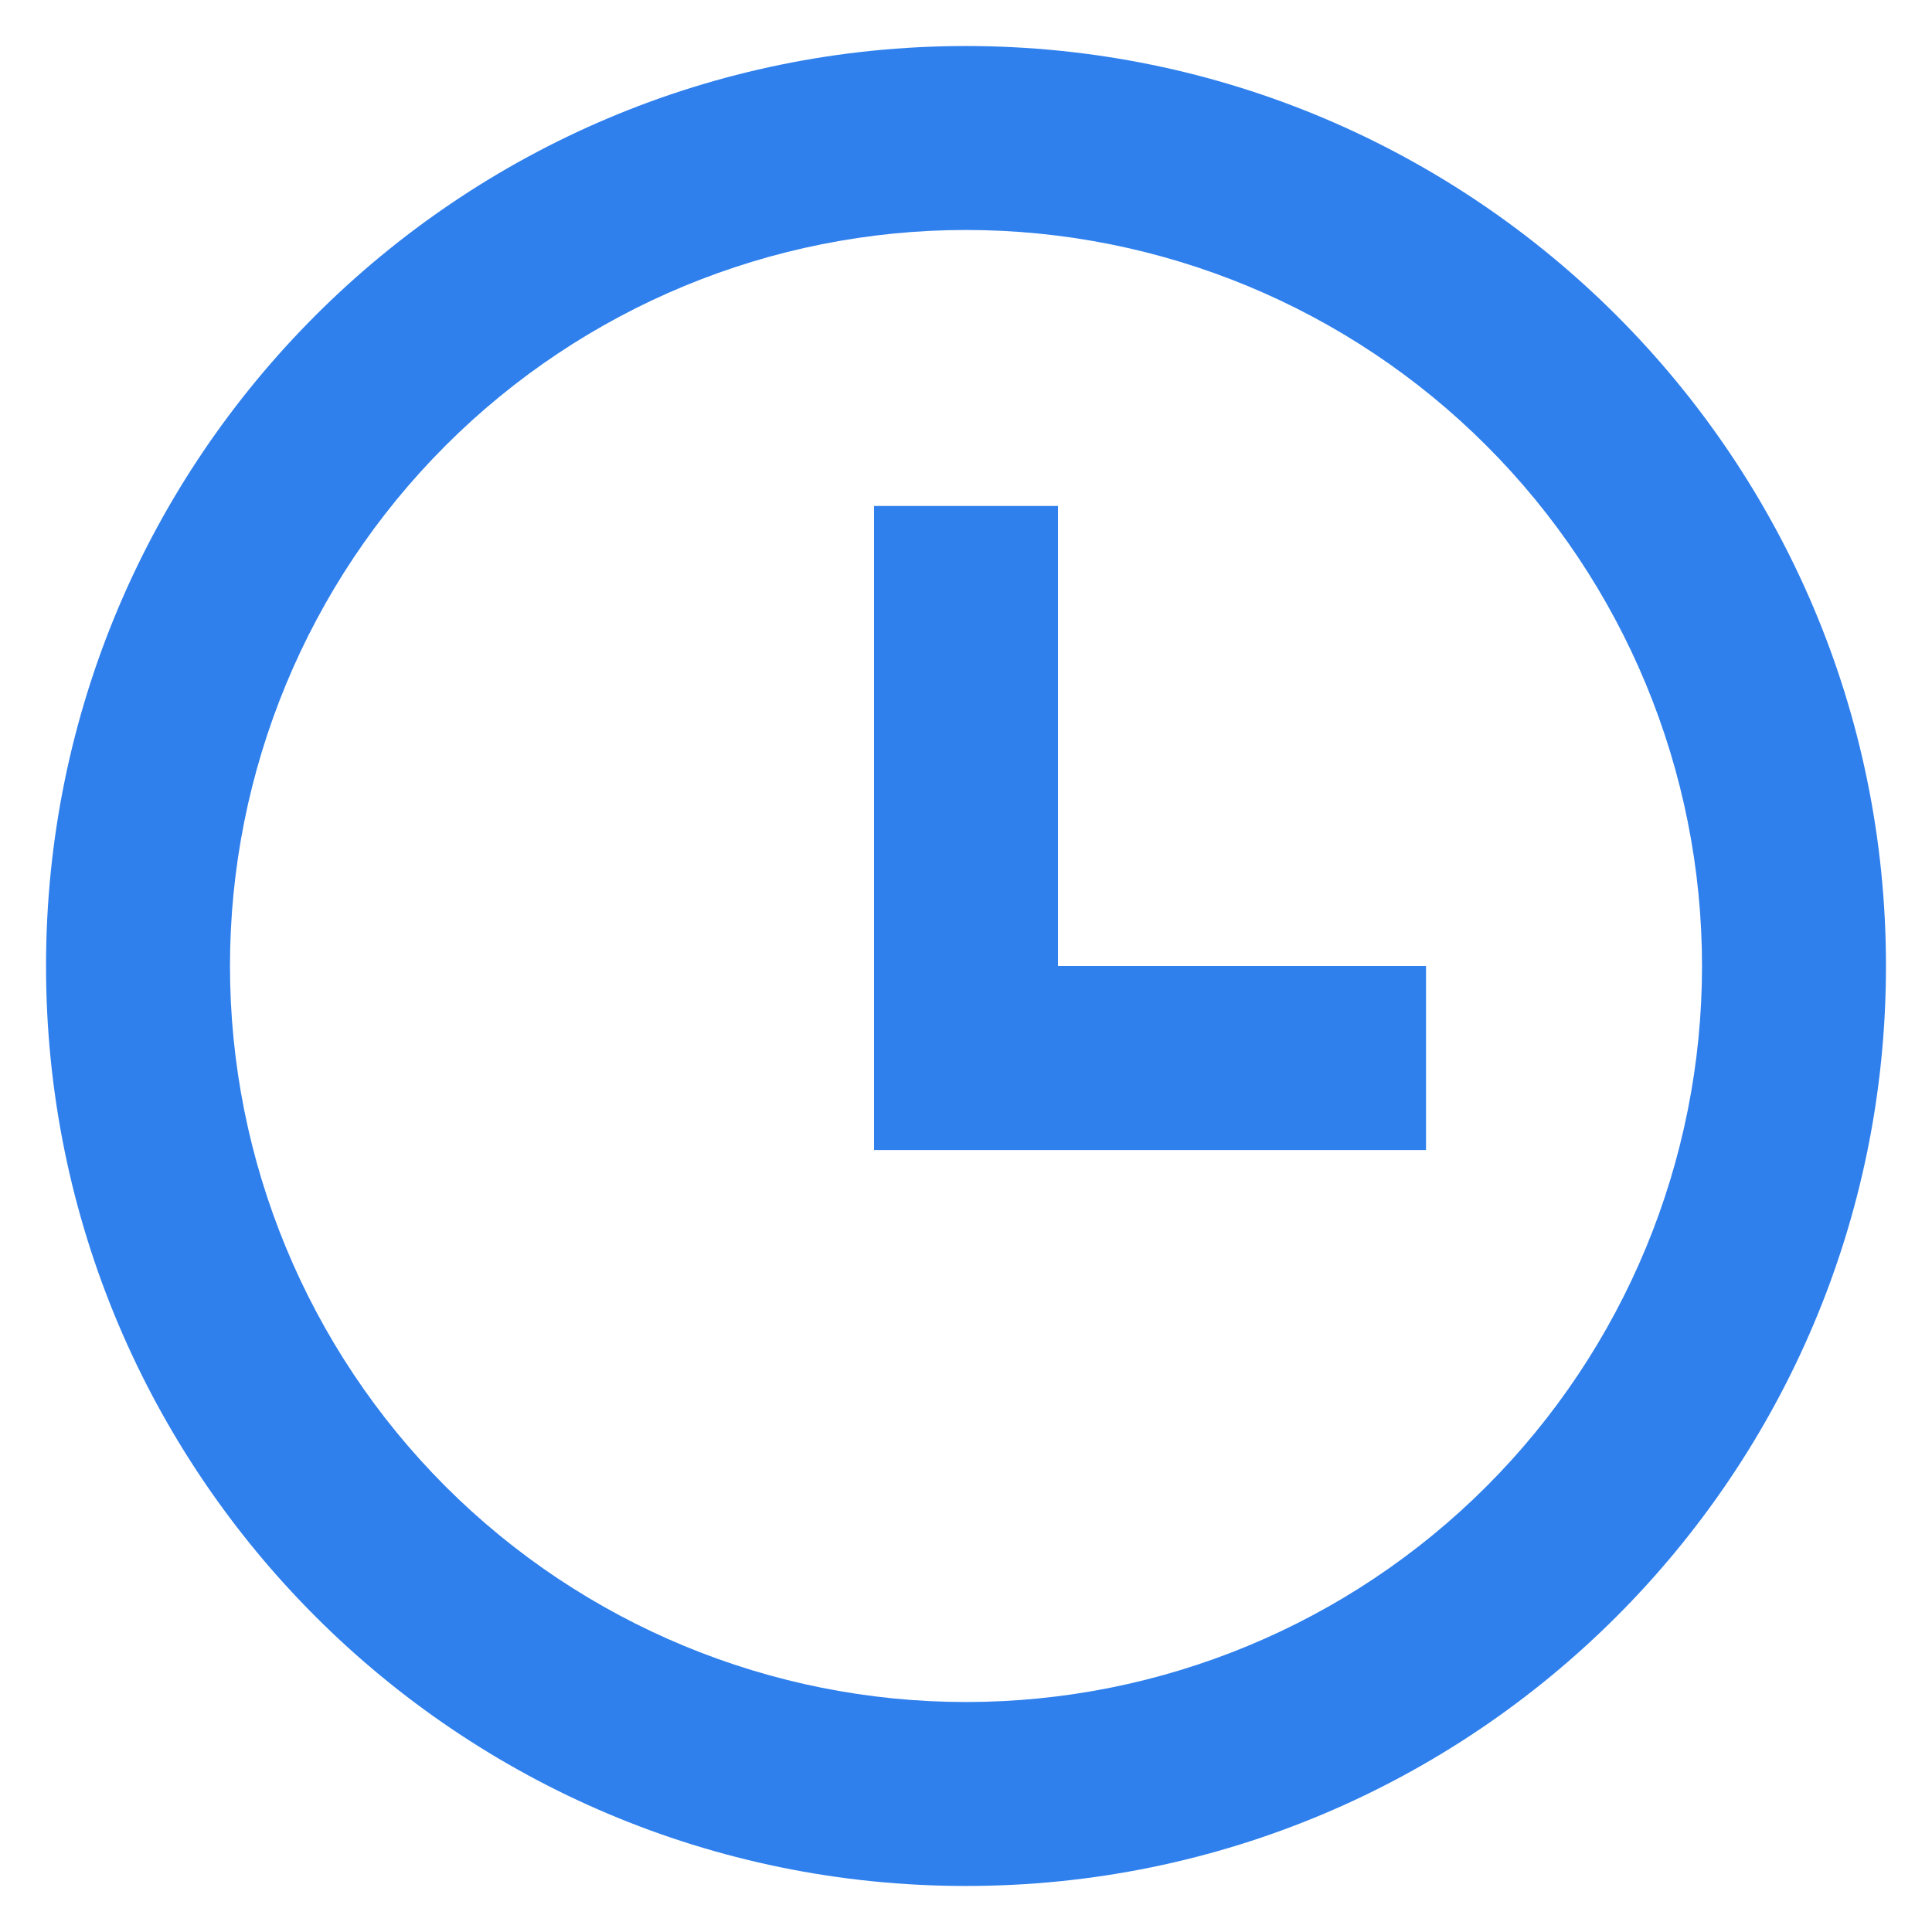
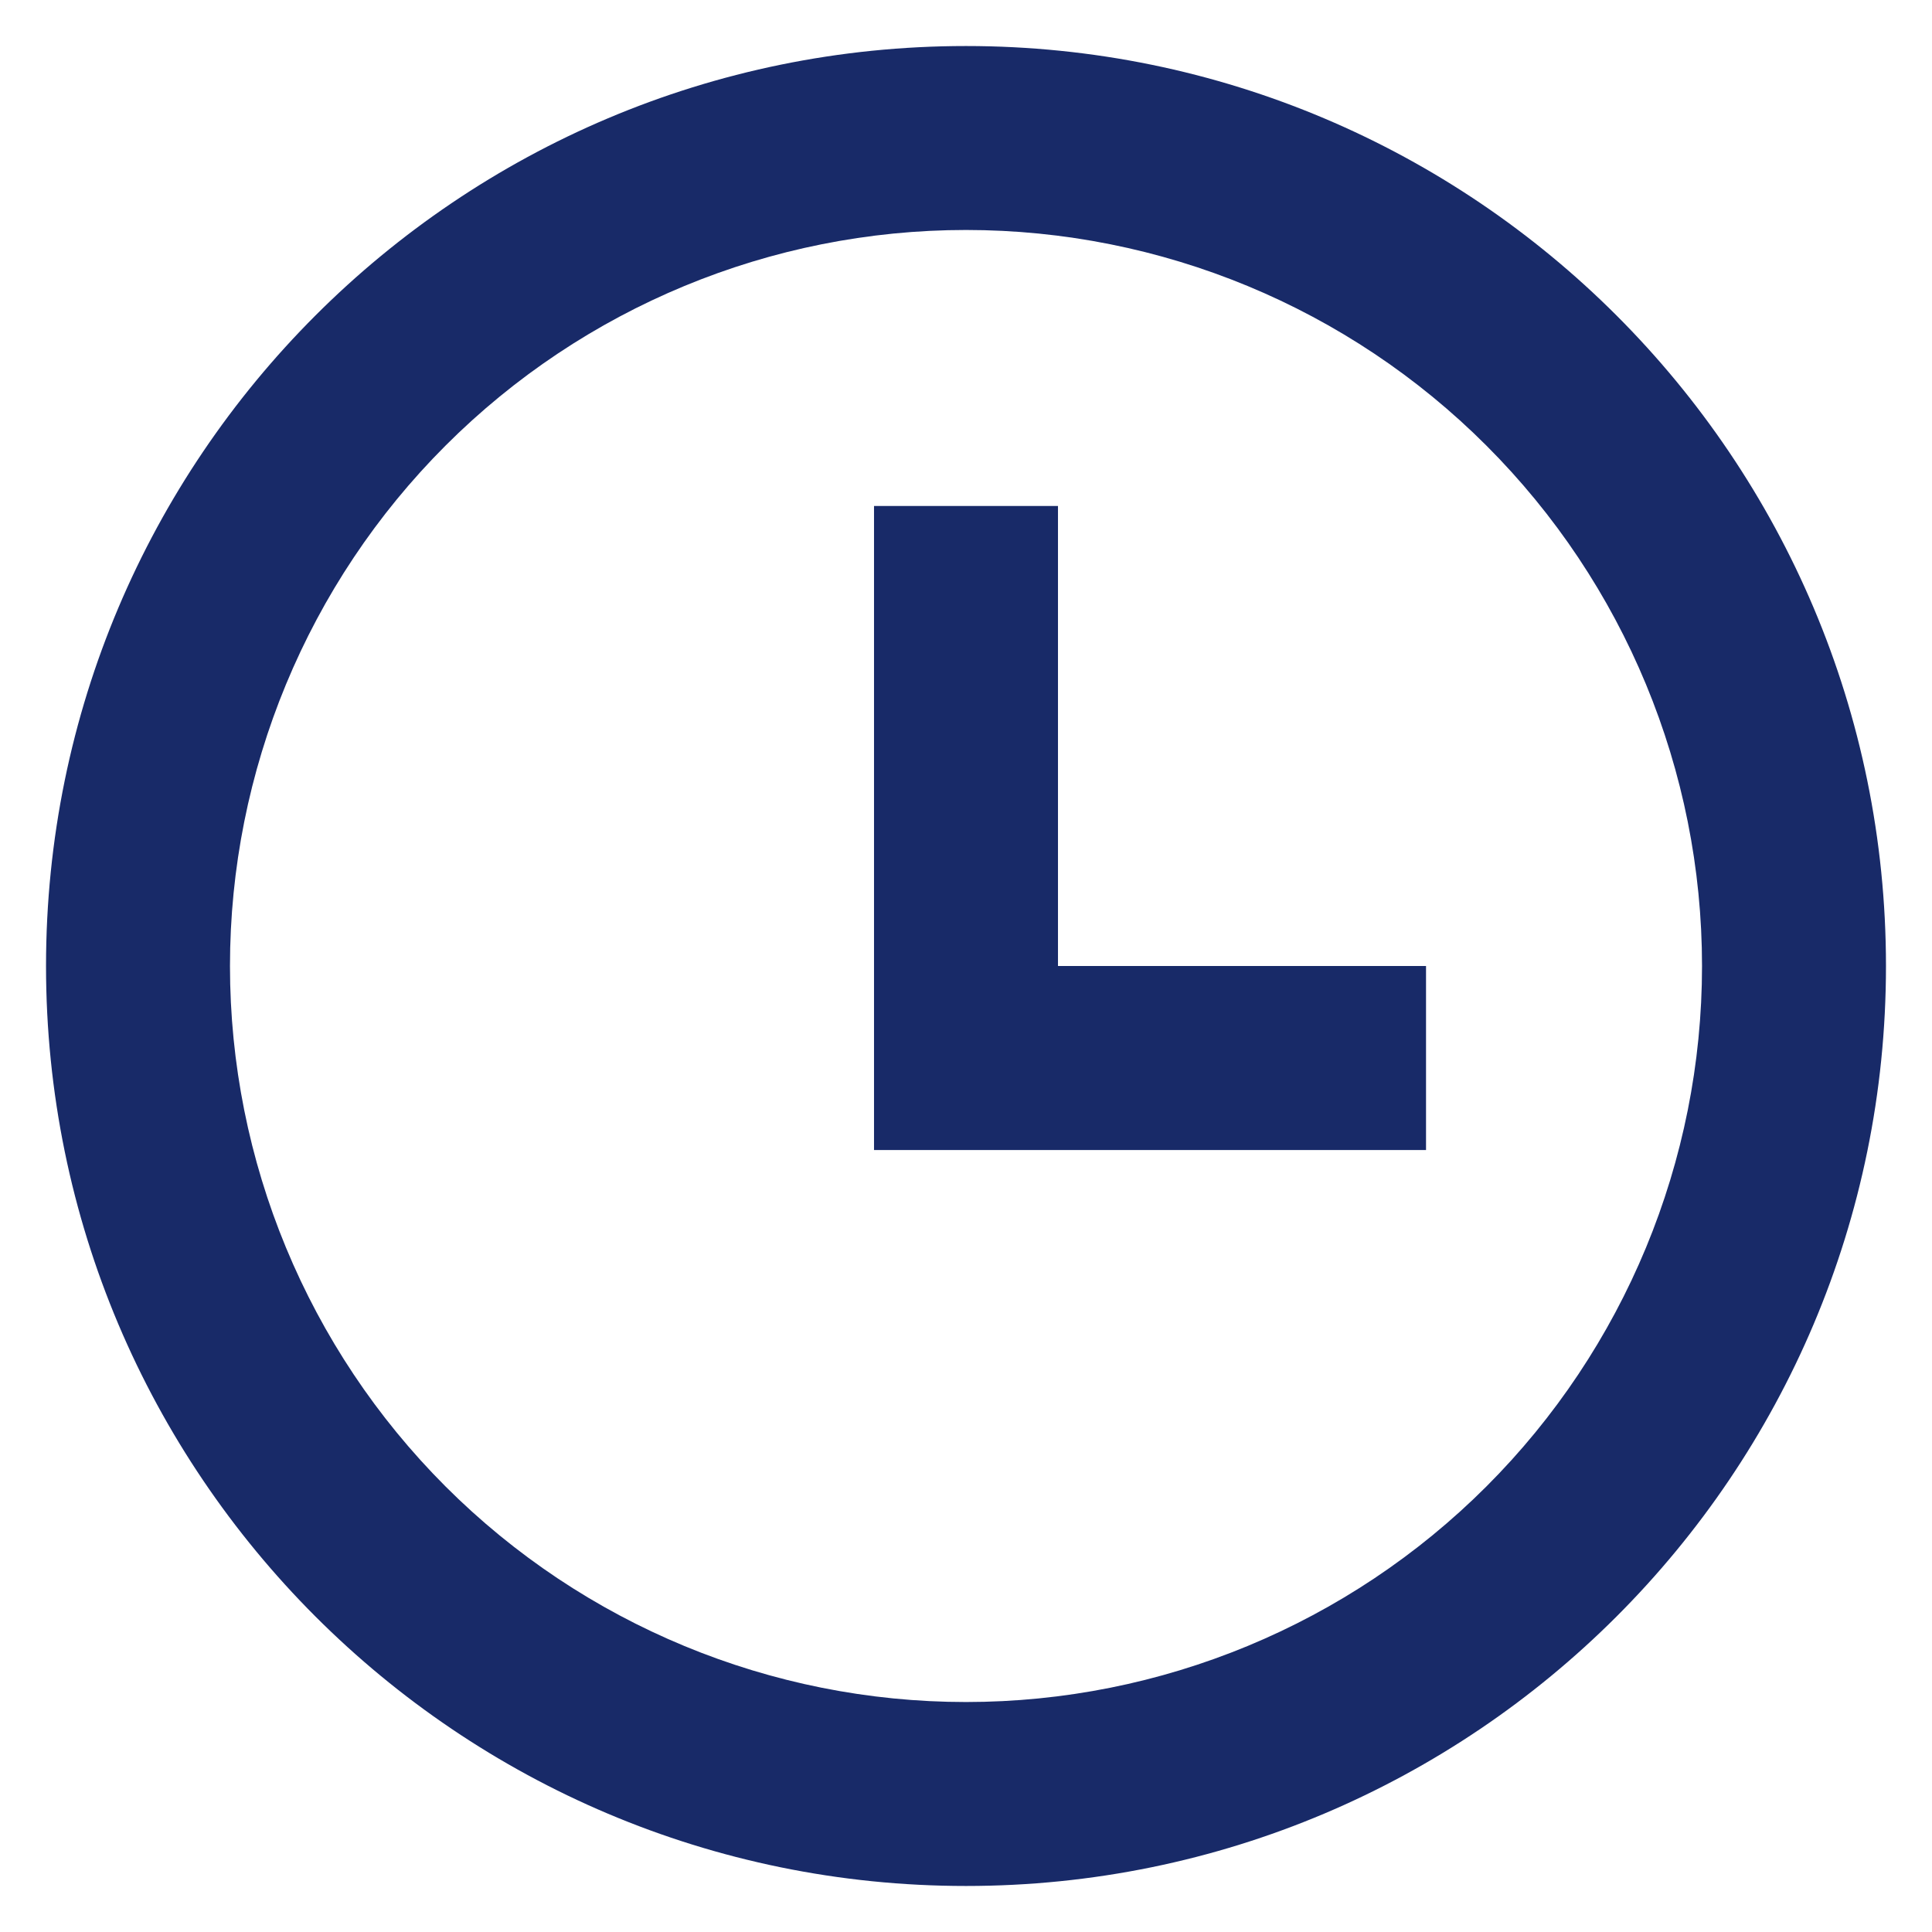
<svg xmlns="http://www.w3.org/2000/svg" width="28" height="28" viewBox="0 0 28 28" fill="none">
-   <path d="M14 27.333C6.636 27.333 0.667 21.364 0.667 14C0.667 6.636 6.636 0.667 14 0.667C21.364 0.667 27.333 6.636 27.333 14C27.333 21.364 21.364 27.333 14 27.333ZM14 24.667C16.829 24.667 19.542 23.543 21.542 21.543C23.543 19.542 24.667 16.829 24.667 14C24.667 11.171 23.543 8.458 21.542 6.458C19.542 4.457 16.829 3.333 14 3.333C11.171 3.333 8.458 4.457 6.457 6.458C4.457 8.458 3.333 11.171 3.333 14C3.333 16.829 4.457 19.542 6.457 21.543C8.458 23.543 11.171 24.667 14 24.667ZM15.333 14H20.667V16.667H12.667V7.333H15.333V14Z" fill="#2F80ED" />
+   <path d="M14 27.333C6.636 27.333 0.667 21.364 0.667 14C0.667 6.636 6.636 0.667 14 0.667C21.364 0.667 27.333 6.636 27.333 14C27.333 21.364 21.364 27.333 14 27.333ZM14 24.667C16.829 24.667 19.542 23.543 21.542 21.543C23.543 19.542 24.667 16.829 24.667 14C24.667 11.171 23.543 8.458 21.542 6.458C19.542 4.457 16.829 3.333 14 3.333C11.171 3.333 8.458 4.457 6.457 6.458C4.457 8.458 3.333 11.171 3.333 14C3.333 16.829 4.457 19.542 6.457 21.543C8.458 23.543 11.171 24.667 14 24.667ZM15.333 14H20.667V16.667H12.667V7.333H15.333V14Z" fill="#182A68" />
</svg>
